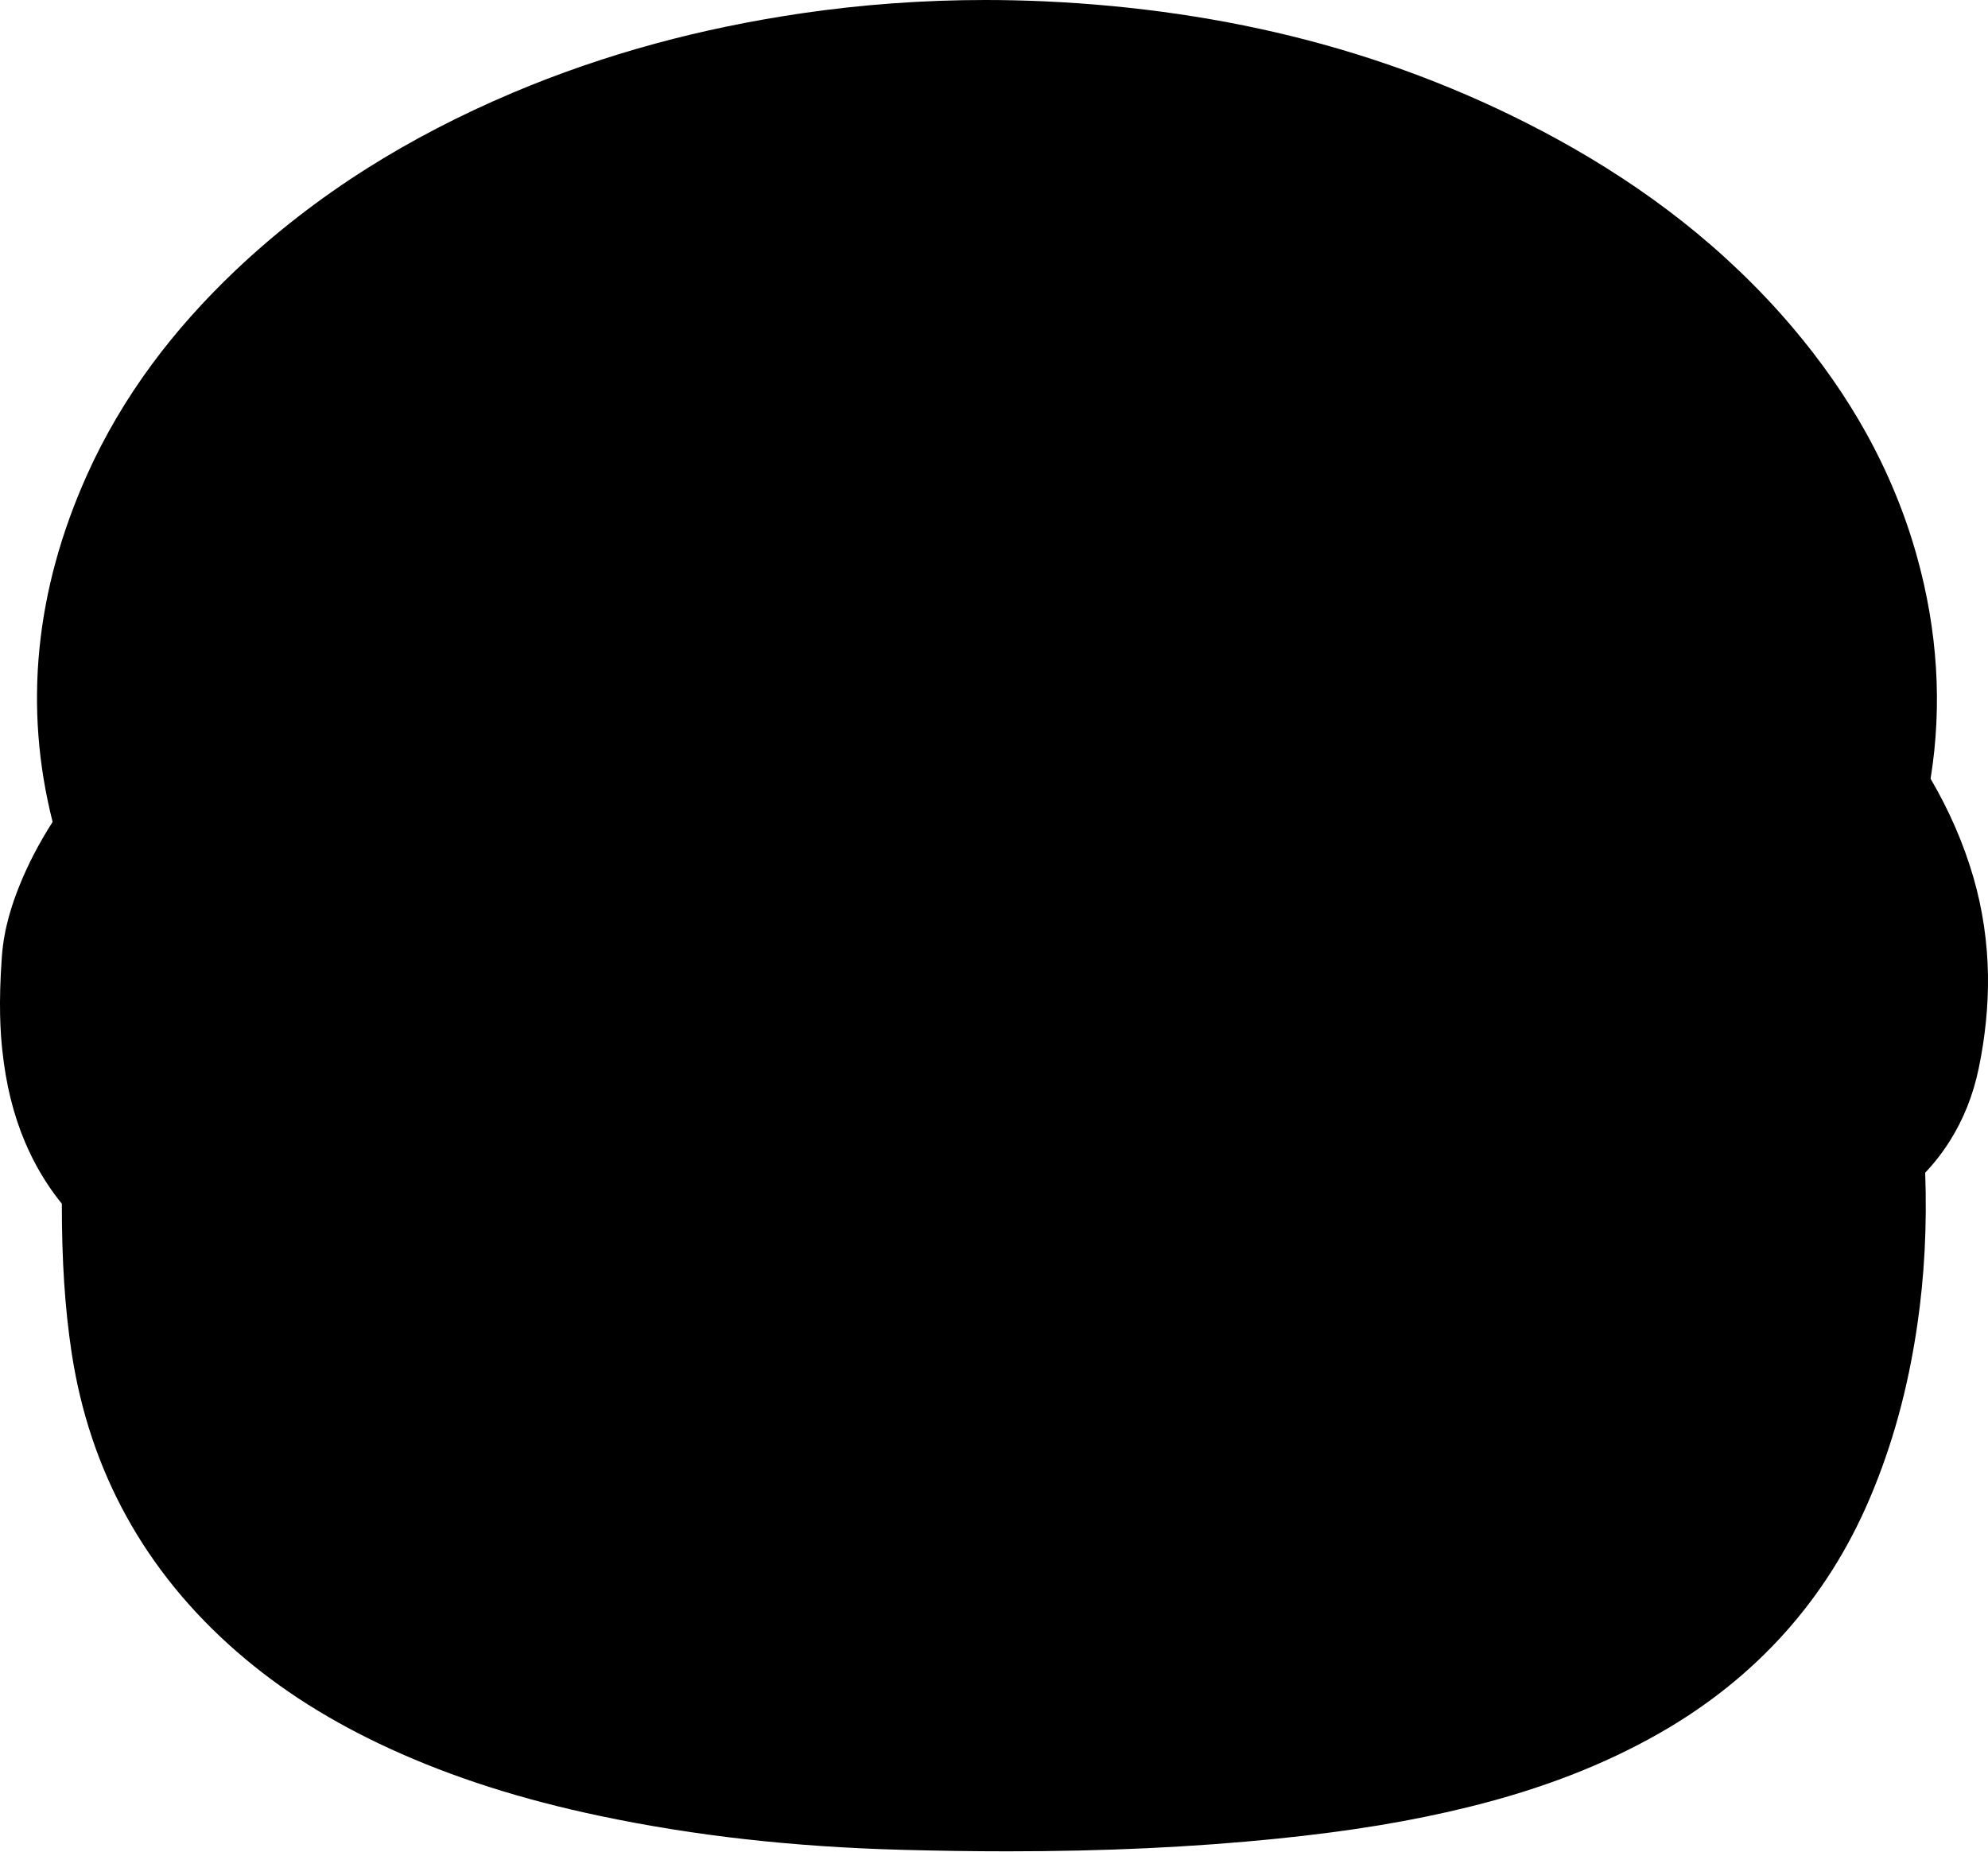
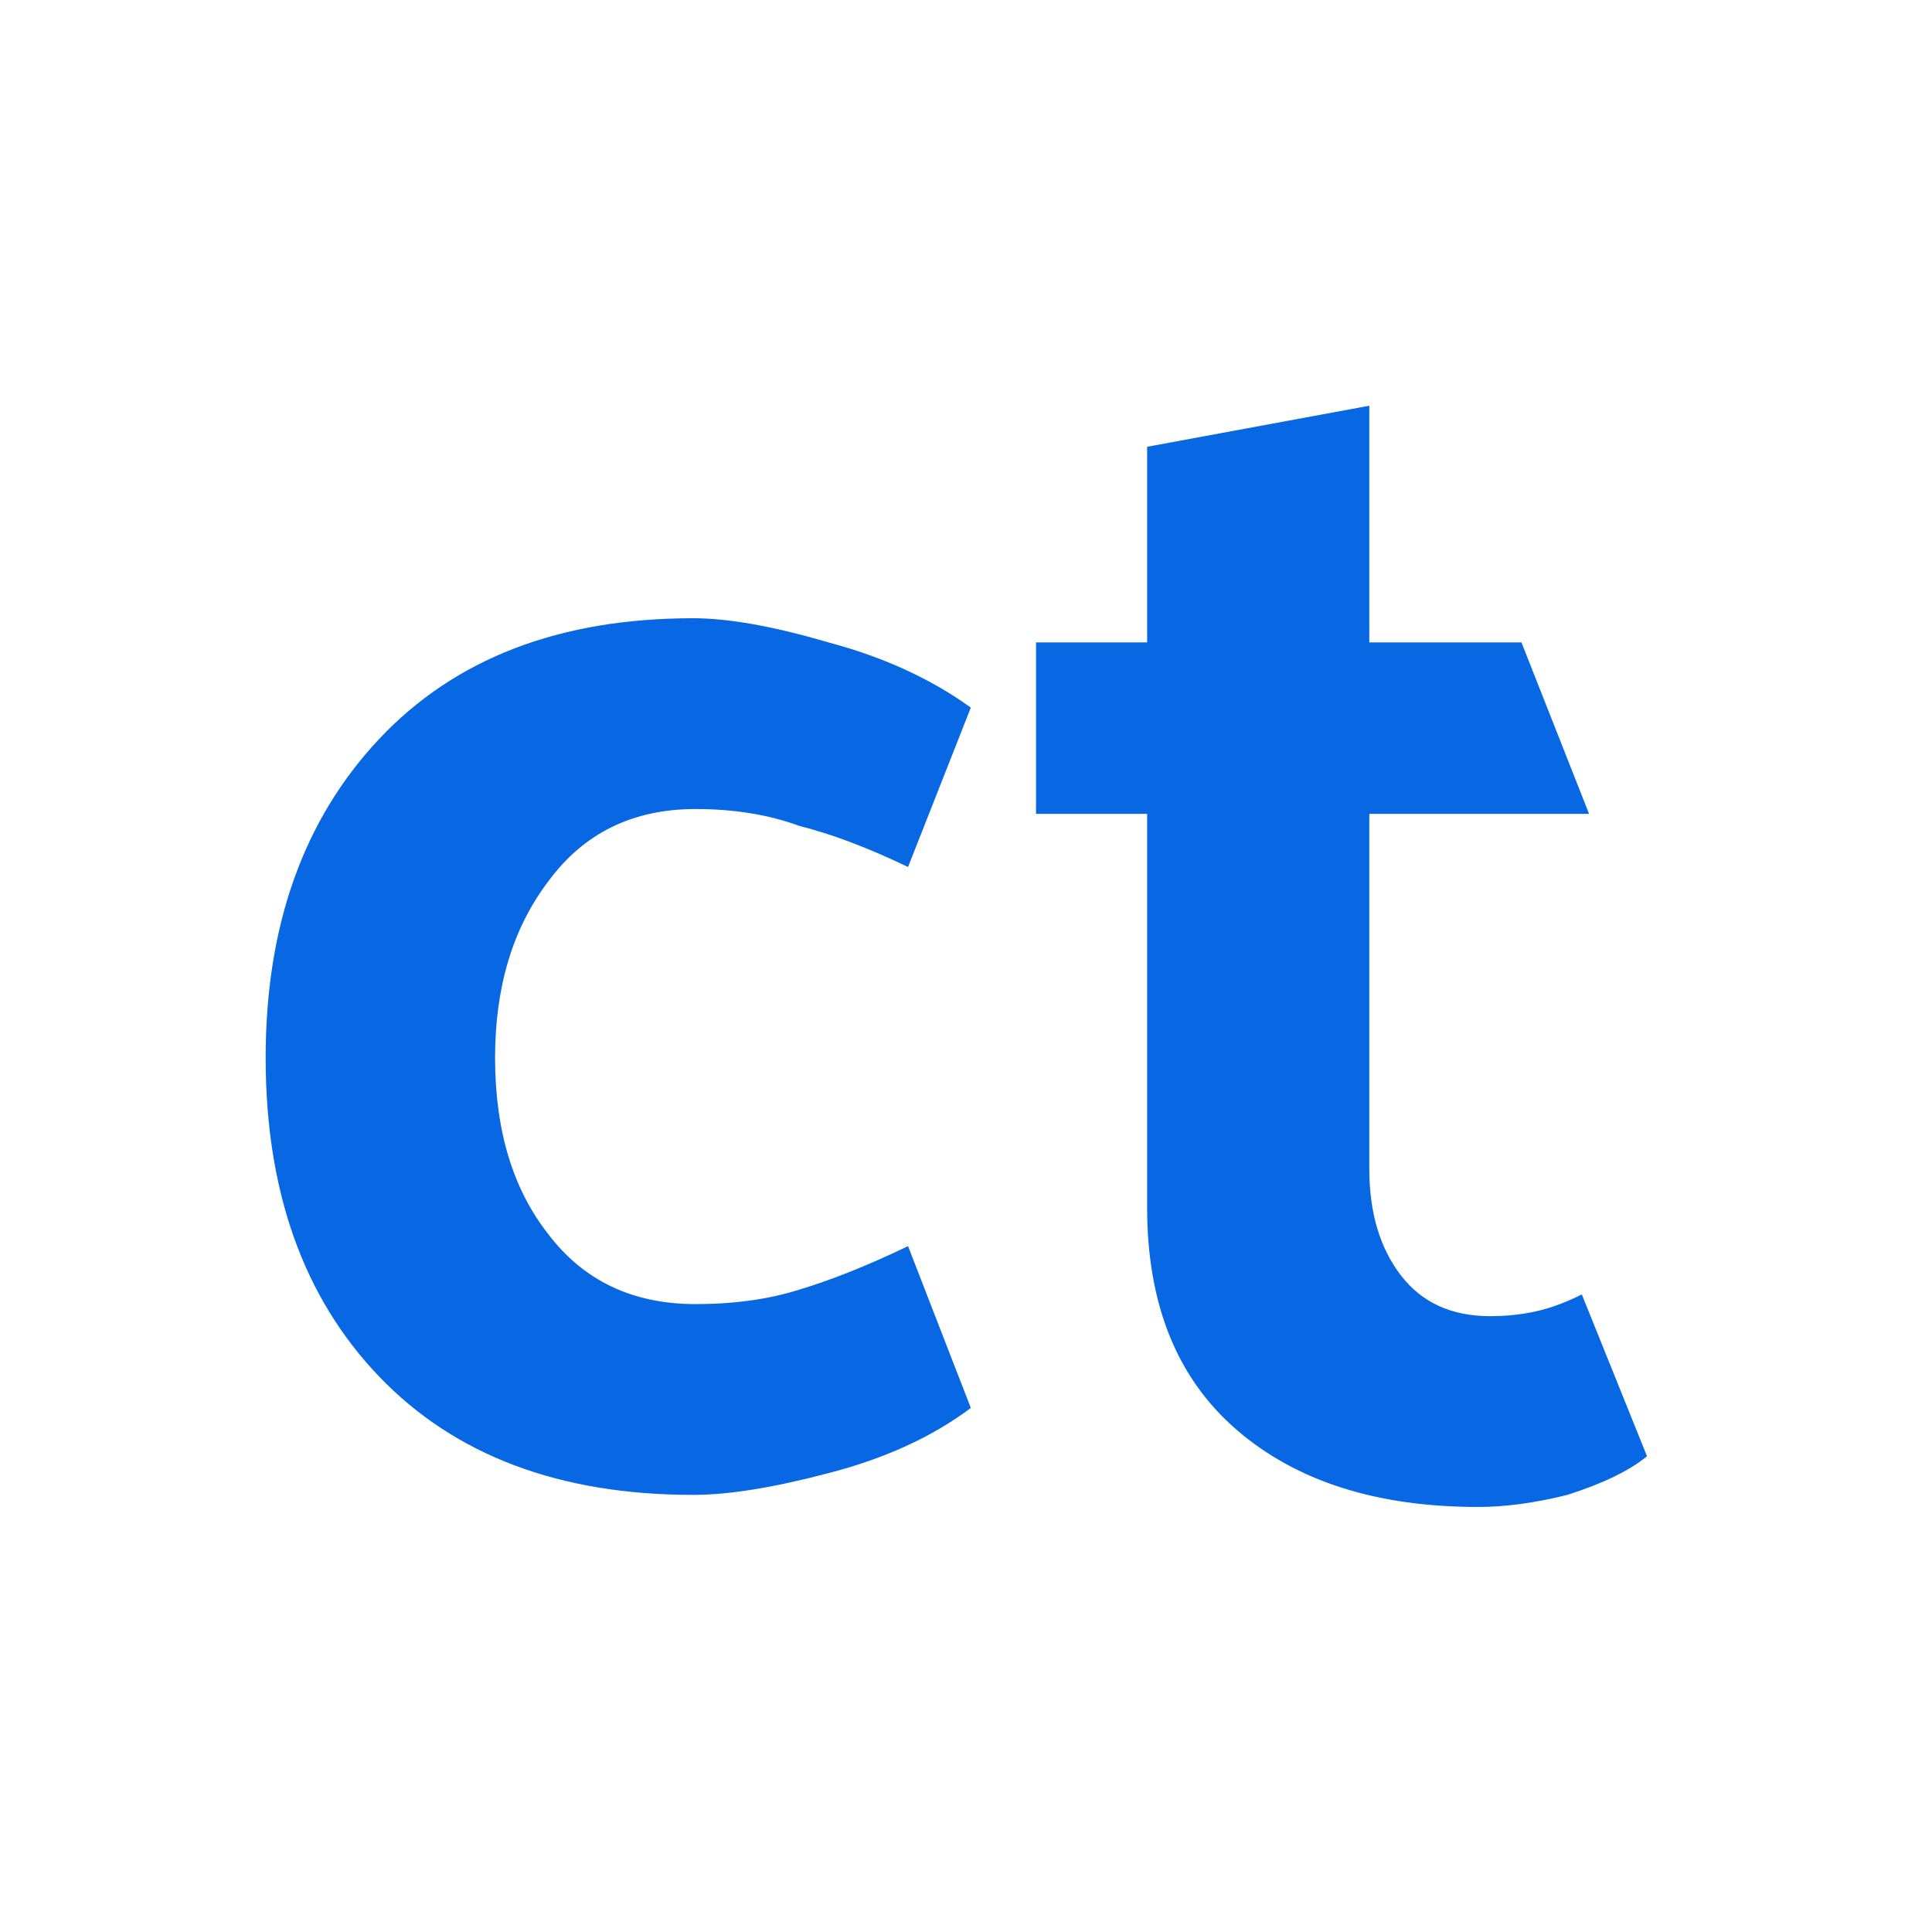
- <svg xmlns="http://www.w3.org/2000/svg" version="1.1" x="0px" y="0px" viewBox="0 0 183.436 170.826" enable-background="new 0 0 183.436 170.826" xml:space="preserve">
-   <path id="logo_background" d="M183.432,89.959c-0.048-3.063-0.497-6.082-1.334-8.975c-0.901-3.114-2.23-6.177-3.96-9.13 c1.092-6.758,0.659-13.689-1.293-20.634c-1.09-3.878-2.657-7.671-4.658-11.274c-1.858-3.346-4.149-6.63-6.808-9.762 c-2.993-3.525-6.414-6.812-10.168-9.771c-3.486-2.747-7.374-5.301-11.558-7.591c-7.209-3.946-14.975-7.019-23.083-9.133 c-7.625-1.988-15.79-3.189-24.268-3.569C94.507,0.041,92.693,0,90.909,0c-5.665,0-11.351,0.411-16.901,1.223 c-4.65,0.68-9.204,1.621-13.534,2.798c-4.53,1.231-8.963,2.759-13.178,4.543c-4.808,2.035-9.322,4.378-13.417,6.965 c-4.412,2.787-8.502,5.96-12.158,9.43c-2.899,2.752-5.481,5.651-7.674,8.618c-2.396,3.241-4.419,6.682-6.011,10.228 C3.237,54.494,2.171,65.255,4.855,75.84c-1.278,2-2.296,3.965-3.088,5.95c-0.592,1.485-1.401,3.773-1.596,6.482 c-0.317,4.391-0.128,7.032,0.042,8.637c0.333,3.151,1.017,5.92,2.092,8.466c0.876,2.076,2.015,3.983,3.401,5.698 c-0.004,5.271,0.282,9.628,0.896,13.697c1.658,10.979,6.794,20.282,15.266,27.651c4.024,3.5,8.628,6.417,14.075,8.919 c5.796,2.662,12.181,4.704,19.522,6.243c8.669,1.818,17.734,2.833,27.715,3.104c3.439,0.093,6.638,0.139,9.78,0.139 c9.007,0,17.141-0.382,24.867-1.166c6.781-0.689,12.409-1.619,17.71-2.928c6.693-1.652,12.44-3.876,17.568-6.798 c8.917-5.081,15.441-12.349,19.391-21.602c2.111-4.945,3.553-10.188,4.41-16.029c0.666-4.539,0.908-9.172,0.735-14.094 c0.853-0.902,1.612-1.88,2.272-2.926c1.256-1.991,2.15-4.232,2.657-6.659C183.186,95.673,183.476,92.758,183.432,89.959z" />
-   <path id="logo_foreground" d="M173.954,83.388c-0.899-3.108-2.287-5.99-4.047-8.692c-0.474-0.728-0.658-1.389-0.47-2.279 c1.343-6.341,0.995-12.63-0.755-18.853c-1.889-6.72-5.305-12.61-9.8-17.904c-5.448-6.416-12.031-11.427-19.381-15.45 C125.884,12.754,111.195,9.212,95.77,8.519c-6.929-0.311-13.839,0.017-20.718,1.023c-8.509,1.244-16.751,3.418-24.674,6.771 c-8.536,3.613-16.346,8.365-23.092,14.769c-4.932,4.682-9.028,9.992-11.824,16.221c-4.232,9.425-5.189,19.102-2.002,29.042 c0.265,0.827,0.092,1.412-0.395,2.077c-1.489,2.036-2.795,4.184-3.733,6.539c-0.515,1.291-0.927,2.607-1.027,4.003 c-0.172,2.389-0.234,4.781,0.018,7.165c0.455,4.306,1.817,8.219,5.054,11.288c0.181,0.171,0.324,0.381,0.485,0.573 c0,1.019,0.002,2.025,0,3.03c-0.008,4.218,0.171,8.417,0.803,12.603c1.374,9.101,5.583,16.602,12.502,22.62 c3.637,3.163,7.719,5.63,12.088,7.636c5.688,2.612,11.646,4.38,17.759,5.662c8.651,1.814,17.416,2.691,26.234,2.93 c11.207,0.304,22.41,0.147,33.582-0.988c5.579-0.567,11.112-1.384,16.558-2.728c5.396-1.332,10.595-3.186,15.444-5.95 c7.244-4.128,12.584-9.967,15.861-17.644c1.912-4.478,3.125-9.158,3.831-13.971c0.724-4.938,0.85-9.899,0.54-14.875 c-0.035-0.559-0.005-1.122-0.005-1.68c0.277-0.229,0.509-0.441,0.761-0.624c2.407-1.746,3.853-4.108,4.456-6.994 C175.228,92.451,175.26,87.905,173.954,83.388z M25.87,54.851c1.457-4.008,3.659-7.581,6.39-10.84 c3.801-4.534,8.35-8.186,13.371-11.271c6.978-4.287,14.527-7.192,22.458-9.141c9.052-2.223,18.25-3.033,27.545-2.583 c11.875,0.575,23.304,3.097,34.088,8.223c3.31,1.573,6.398,3.515,9.185,5.907c2.226,1.91,4.011,4.165,5.223,6.852 c1.557,3.45,1.801,7.067,1.137,10.724c-1.438,7.927-5.544,14.206-12.025,18.963c-3.062,2.247-6.396,4.006-9.876,5.495 c-1.966,0.841-3.965,1.606-5.939,2.43c-0.695,0.29-1.378,0.621-2.033,0.992c-0.374,0.212-0.722,0.507-1.007,0.831 c-0.41,0.466-0.342,1.172,0.2,1.477c0.59,0.332,1.246,0.592,1.906,0.742c2.236,0.508,4.515,0.413,6.773,0.244 c6.232-0.464,12.355-1.564,18.35-3.342c4.801-1.424,9.319-3.445,13.369-6.433c0.198-0.146,0.428-0.252,0.649-0.365 c0.036-0.018,0.103,0.026,0.284,0.079c-0.133,0.339-0.239,0.679-0.393,0.995c-1.517,3.097-3.65,5.717-6.226,7.99 c-3.044,2.685-6.469,4.784-10.111,6.547c-5.639,2.73-11.577,4.576-17.678,5.911c-6.961,1.522-14.013,2.365-21.128,2.782 c-7.055,0.413-14.101,0.37-21.142-0.129c-9.633-0.683-19.127-2.177-28.327-5.23c-4.191-1.391-8.239-3.11-12.056-5.342 c-2.673-1.563-5.169-3.365-7.393-5.528c-3.469-3.373-5.944-7.326-6.877-12.122C23.6,64.645,24.112,59.687,25.87,54.851z M157.755,121.076c-0.765,3.911-2.589,7.332-5.152,10.365c-2.382,2.819-5.246,5.059-8.41,6.934c-4.693,2.78-9.76,4.638-15.008,6.032 c-5.789,1.537-11.68,2.494-17.637,3.108c-7.902,0.814-15.822,1.131-23.76,1.008c-6.677-0.103-13.335-0.525-19.946-1.496 c-6.928-1.017-13.722-2.574-20.219-5.257c-4.268-1.763-8.291-3.954-11.869-6.9c-4.679-3.852-8.141-8.547-9.866-14.42 c-0.66-2.245-1.048-4.533-1.006-6.881c0.006-0.362,0.071-0.724,0.115-1.144c0.59,0,1.084-0.05,1.565,0.009 c2.26,0.276,4.527,0.297,6.789,0.133c5.883-0.428,11.207,1.103,16.057,4.416c2.92,1.995,5.599,4.282,8.158,6.709 c2.009,1.906,3.968,3.864,5.939,5.81c2.301,2.271,4.848,4.199,7.756,5.633c3.268,1.612,6.71,2.52,10.369,2.454 c3.388-0.061,6.585-0.933,9.625-2.413c2.448-1.192,4.668-2.727,6.753-4.468c0.724-0.604,1.448-1.214,2.21-1.769 c3.767-2.747,7.981-3.55,12.536-2.84c2.558,0.399,5.01,1.201,7.488,1.914c2.355,0.678,4.713,1.375,7.111,1.867 c2.544,0.522,5.123,0.509,7.676-0.147c2.614-0.671,4.531-2.18,5.556-4.674c0.595-1.447,0.998-2.974,1.466-4.472 c0.393-1.26,0.705-2.546,1.139-3.791c1.144-3.281,3.408-5.363,6.808-6.175c2.739-0.654,5.479-1.301,8.331-1.978 c0.091,0.39,0.214,0.678,0.218,0.967C158.601,113.455,158.495,117.295,157.755,121.076z" />
+ <svg xmlns="http://www.w3.org/2000/svg" version="1.2" viewBox="0 0 80 80" width="80" height="80">
+   <style>
+ 		.s0 { fill: #0867e2 } 
+ 	</style>
+   <path id="ct" class="s0" aria-label="ct" d="m28.8 33.5q-3.9 0-6.1 3-2.2 2.9-2.2 7.3 0 4.5 2.2 7.3 2.2 2.9 6.1 2.9 2.4 0 4.3-0.6 2-0.6 4.5-1.8l2.6 6.7q-2.4 1.8-5.9 2.7-3.4 0.9-5.6 0.9-8.3 0-13-4.9-4.7-4.9-4.7-13.2 0-8.2 4.7-13.2 4.7-5 13-5 2.2 0 5.6 1 3.4 0.9 5.9 2.7l-2.6 6.6q-2.5-1.2-4.5-1.7-1.9-0.7-4.3-0.7zm36.7 20.1l2.7 6.7q-1.1 0.9-3.3 1.6-2 0.5-3.7 0.5-6.3 0-10-3.2-3.7-3.2-3.7-9.2v-16.3h-4.6v-7.1h4.6v-8.1l9.2-1.7v9.8h6.3l2.8 7.1h-9.1v14.7q0 2.7 1.3 4.4 1.3 1.7 3.7 1.7 1 0 1.9-0.2 0.9-0.2 1.9-0.7z" />
</svg>
